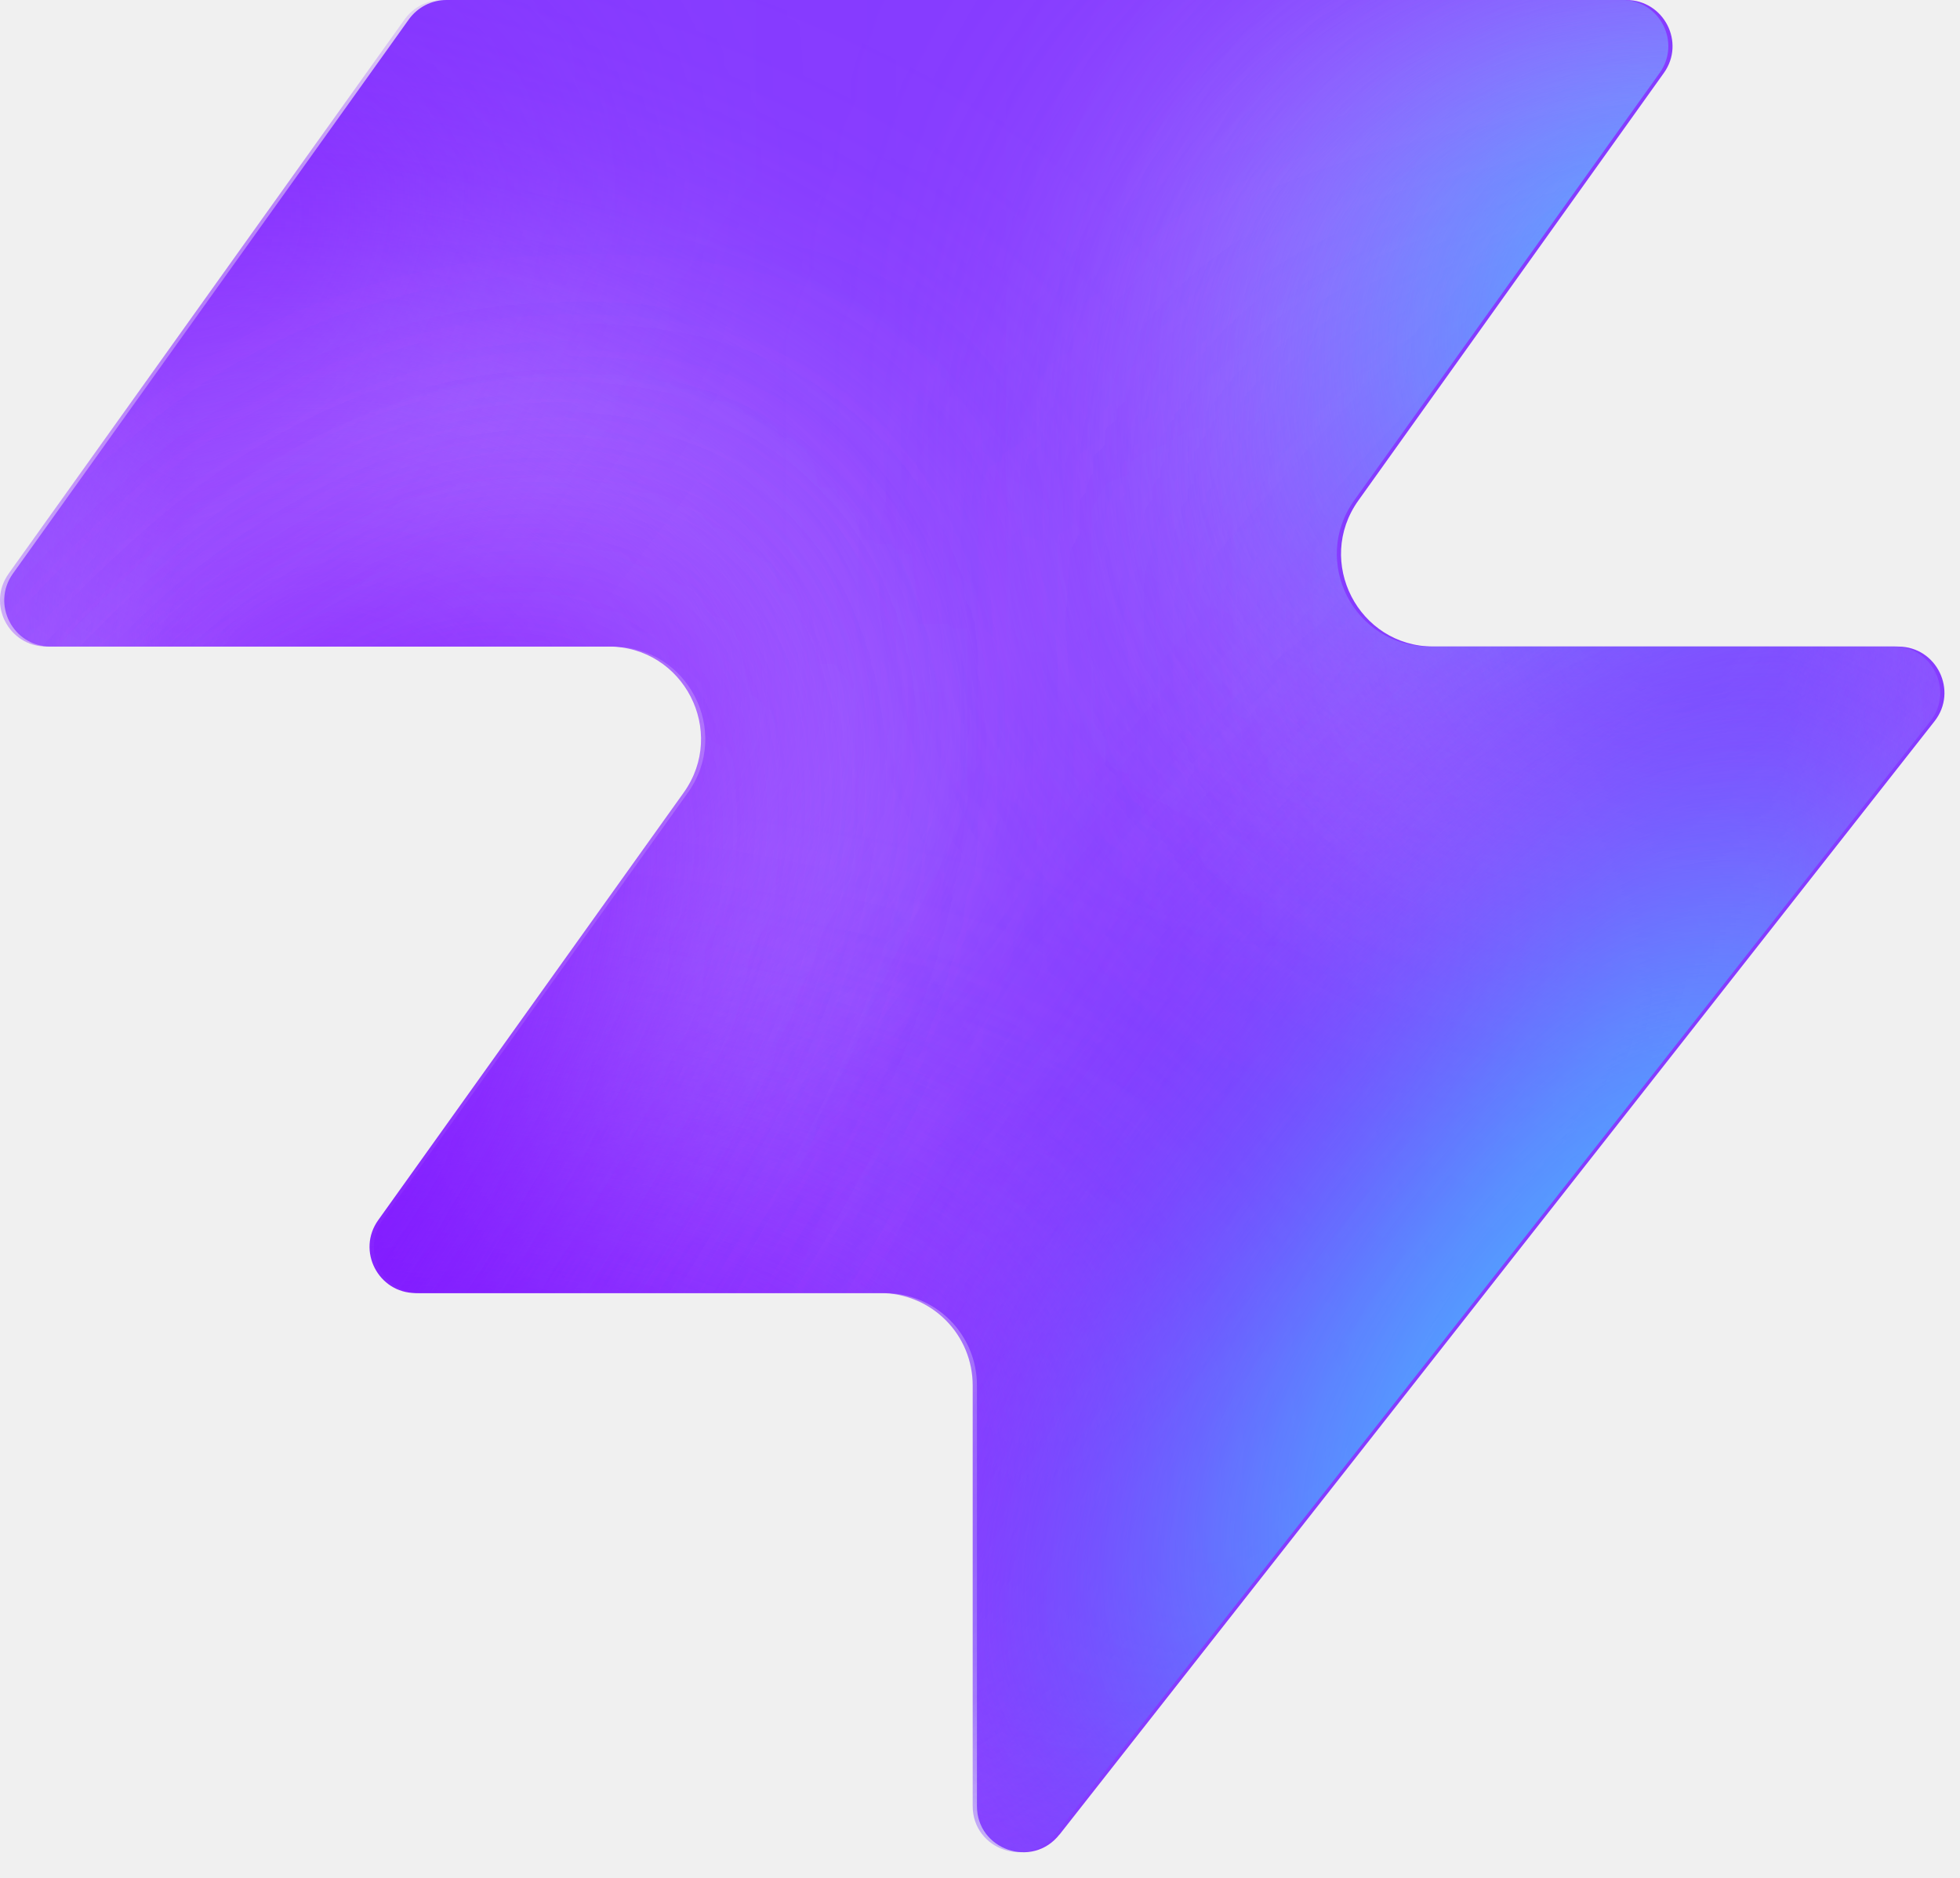
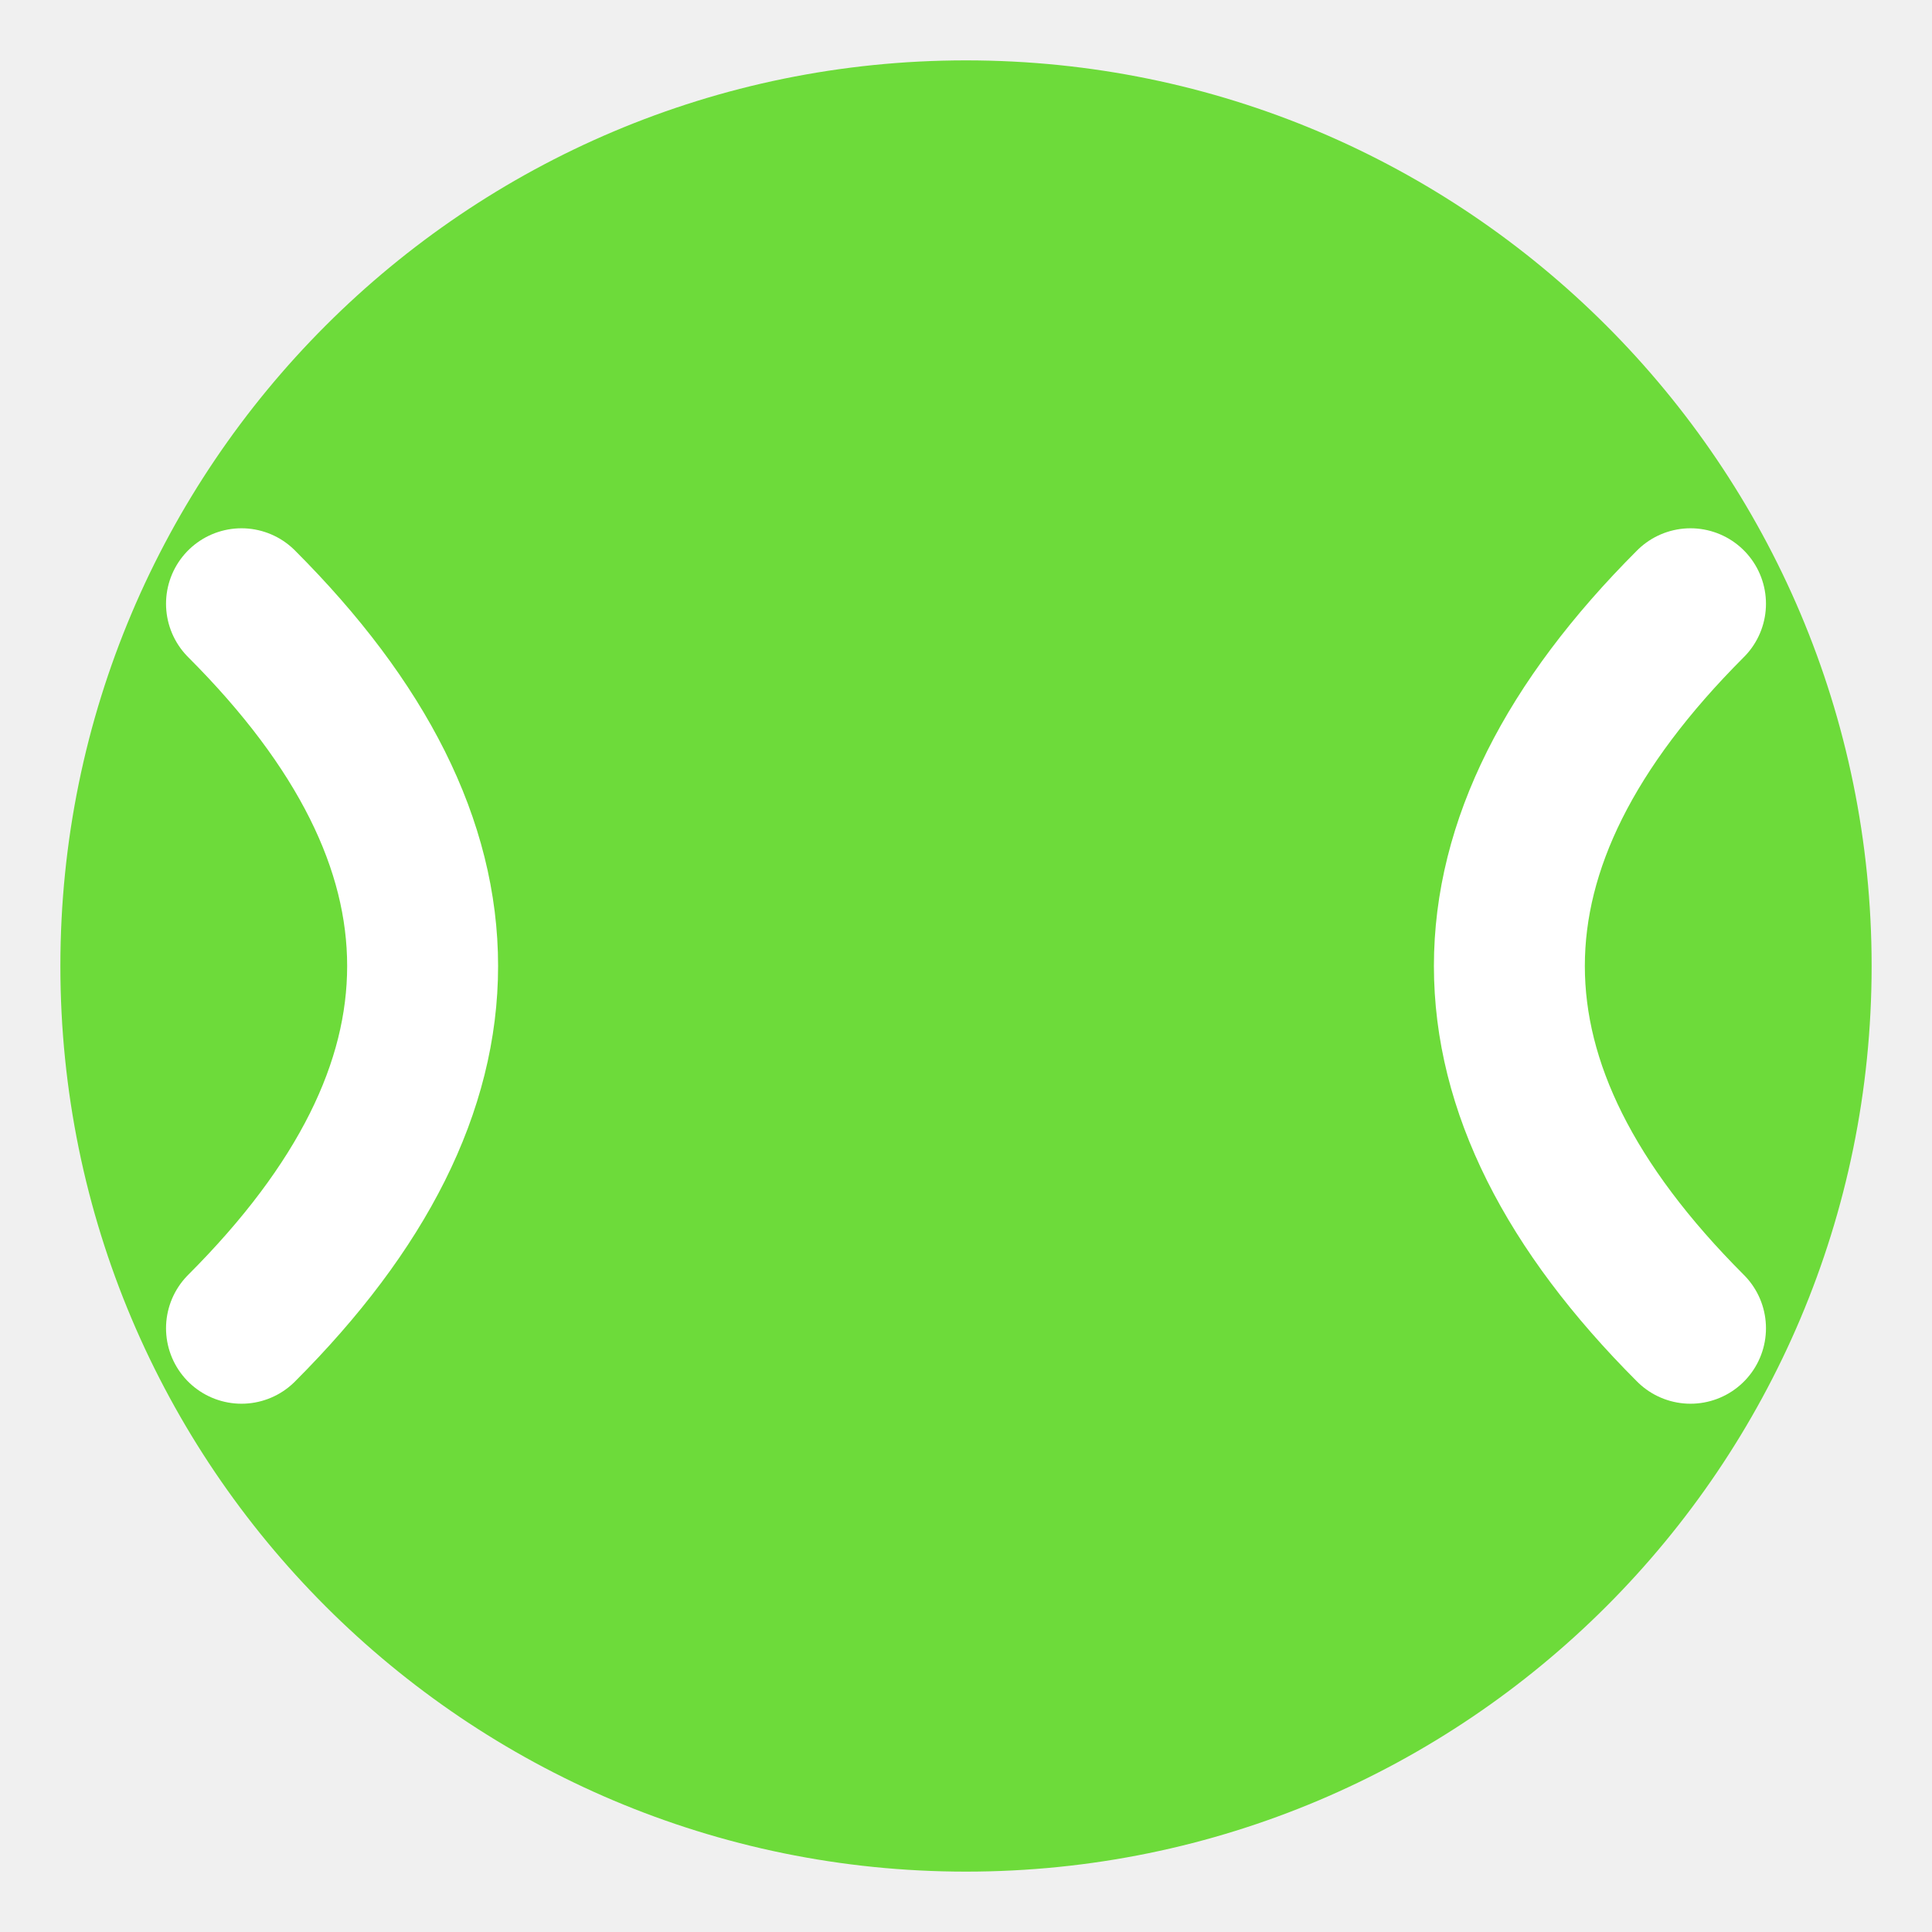
- <svg xmlns="http://www.w3.org/2000/svg" width="48" height="46" fill="none" viewBox="0 0 48 46">
-   <path fill="#863bff" d="M25.946 44.938c-.664.845-2.021.375-2.021-.698V33.937a2.26 2.26 0 0 0-2.262-2.262H10.287c-.92 0-1.456-1.04-.92-1.788l7.48-10.471c1.07-1.497 0-3.578-1.842-3.578H1.237c-.92 0-1.456-1.04-.92-1.788L10.013.474c.214-.297.556-.474.92-.474h28.894c.92 0 1.456 1.04.92 1.788l-7.48 10.471c-1.07 1.498 0 3.579 1.842 3.579h11.377c.943 0 1.473 1.088.89 1.83L25.947 44.94z" style="fill:#863bff;fill:color(display-p3 .525 .23 1);fill-opacity:1" />
-   <mask id="a" width="48" height="46" x="0" y="0" maskUnits="userSpaceOnUse" style="mask-type:alpha">
-     <path fill="#000" d="M25.842 44.938c-.664.844-2.021.375-2.021-.698V33.937a2.26 2.26 0 0 0-2.262-2.262H10.183c-.92 0-1.456-1.04-.92-1.788l7.48-10.471c1.07-1.498 0-3.579-1.842-3.579H1.133c-.92 0-1.456-1.04-.92-1.787L9.91.473c.214-.297.556-.474.92-.474h28.894c.92 0 1.456 1.04.92 1.788l-7.48 10.471c-1.07 1.498 0 3.578 1.842 3.578h11.377c.943 0 1.473 1.088.89 1.832L25.843 44.94z" style="fill:#000;fill-opacity:1" />
-   </mask>
-   <g mask="url(#a)">
-     <g filter="url(#b)">
-       <ellipse cx="5.508" cy="14.704" fill="#ede6ff" rx="5.508" ry="14.704" style="fill:#ede6ff;fill:color(display-p3 .927 .903 1);fill-opacity:1" transform="matrix(.00324 1 1 -.00324 -4.47 31.516)" />
-     </g>
-     <g filter="url(#c)">
-       <ellipse cx="10.399" cy="29.851" fill="#ede6ff" rx="10.399" ry="29.851" style="fill:#ede6ff;fill:color(display-p3 .927 .903 1);fill-opacity:1" transform="matrix(.00324 1 1 -.00324 -39.328 7.883)" />
-     </g>
-     <g filter="url(#d)">
-       <ellipse cx="5.508" cy="30.487" fill="#7e14ff" rx="5.508" ry="30.487" style="fill:#7e14ff;fill:color(display-p3 .492 .077 1);fill-opacity:1" transform="rotate(89.814 -25.913 -14.639)scale(1 -1)" />
-     </g>
-     <g filter="url(#e)">
-       <ellipse cx="5.508" cy="30.599" fill="#7e14ff" rx="5.508" ry="30.599" style="fill:#7e14ff;fill:color(display-p3 .492 .077 1);fill-opacity:1" transform="rotate(89.814 -32.644 -3.334)scale(1 -1)" />
-     </g>
-     <g filter="url(#f)">
-       <ellipse cx="5.508" cy="30.599" fill="#7e14ff" rx="5.508" ry="30.599" style="fill:#7e14ff;fill:color(display-p3 .492 .077 1);fill-opacity:1" transform="matrix(.00324 1 1 -.00324 -34.34 30.47)" />
-     </g>
-     <g filter="url(#g)">
-       <ellipse cx="14.072" cy="22.078" fill="#ede6ff" rx="14.072" ry="22.078" style="fill:#ede6ff;fill:color(display-p3 .927 .903 1);fill-opacity:1" transform="rotate(93.35 24.506 48.493)scale(-1 1)" />
-     </g>
-     <g filter="url(#h)">
-       <ellipse cx="3.47" cy="21.501" fill="#7e14ff" rx="3.47" ry="21.501" style="fill:#7e14ff;fill:color(display-p3 .492 .077 1);fill-opacity:1" transform="rotate(89.009 28.708 47.59)scale(-1 1)" />
-     </g>
-     <g filter="url(#i)">
-       <ellipse cx="3.47" cy="21.501" fill="#7e14ff" rx="3.47" ry="21.501" style="fill:#7e14ff;fill:color(display-p3 .492 .077 1);fill-opacity:1" transform="rotate(89.009 28.708 47.59)scale(-1 1)" />
-     </g>
-     <g filter="url(#j)">
-       <ellipse cx=".387" cy="8.972" fill="#7e14ff" rx="4.407" ry="29.108" style="fill:#7e14ff;fill:color(display-p3 .492 .077 1);fill-opacity:1" transform="rotate(39.51 .387 8.972)" />
-     </g>
-     <g filter="url(#k)">
-       <ellipse cx="47.523" cy="-6.092" fill="#7e14ff" rx="4.407" ry="29.108" style="fill:#7e14ff;fill:color(display-p3 .492 .077 1);fill-opacity:1" transform="rotate(37.892 47.523 -6.092)" />
-     </g>
-     <g filter="url(#l)">
-       <ellipse cx="41.412" cy="6.333" fill="#47bfff" rx="5.971" ry="9.665" style="fill:#47bfff;fill:color(display-p3 .28 .748 1);fill-opacity:1" transform="rotate(37.892 41.412 6.333)" />
-     </g>
-     <g filter="url(#m)">
-       <ellipse cx="-1.879" cy="38.332" fill="#7e14ff" rx="4.407" ry="29.108" style="fill:#7e14ff;fill:color(display-p3 .492 .077 1);fill-opacity:1" transform="rotate(37.892 -1.88 38.332)" />
-     </g>
-     <g filter="url(#n)">
-       <ellipse cx="-1.879" cy="38.332" fill="#7e14ff" rx="4.407" ry="29.108" style="fill:#7e14ff;fill:color(display-p3 .492 .077 1);fill-opacity:1" transform="rotate(37.892 -1.88 38.332)" />
-     </g>
-     <g filter="url(#o)">
-       <ellipse cx="35.651" cy="29.907" fill="#7e14ff" rx="4.407" ry="29.108" style="fill:#7e14ff;fill:color(display-p3 .492 .077 1);fill-opacity:1" transform="rotate(37.892 35.651 29.907)" />
-     </g>
-     <g filter="url(#p)">
-       <ellipse cx="38.418" cy="32.4" fill="#47bfff" rx="5.971" ry="15.297" style="fill:#47bfff;fill:color(display-p3 .28 .748 1);fill-opacity:1" transform="rotate(37.892 38.418 32.4)" />
-     </g>
-   </g>
-   <defs>
-     <filter id="b" width="60.045" height="41.654" x="-19.77" y="16.149" color-interpolation-filters="sRGB" filterUnits="userSpaceOnUse">
-       <feFlood flood-opacity="0" result="BackgroundImageFix" />
-       <feBlend in="SourceGraphic" in2="BackgroundImageFix" result="shape" />
-       <feGaussianBlur result="effect1_foregroundBlur_2002_17158" stdDeviation="7.659" />
-     </filter>
-     <filter id="c" width="90.34" height="51.437" x="-54.613" y="-7.533" color-interpolation-filters="sRGB" filterUnits="userSpaceOnUse">
-       <feFlood flood-opacity="0" result="BackgroundImageFix" />
-       <feBlend in="SourceGraphic" in2="BackgroundImageFix" result="shape" />
-       <feGaussianBlur result="effect1_foregroundBlur_2002_17158" stdDeviation="7.659" />
-     </filter>
-     <filter id="d" width="79.355" height="29.4" x="-49.64" y="2.03" color-interpolation-filters="sRGB" filterUnits="userSpaceOnUse">
-       <feFlood flood-opacity="0" result="BackgroundImageFix" />
-       <feBlend in="SourceGraphic" in2="BackgroundImageFix" result="shape" />
-       <feGaussianBlur result="effect1_foregroundBlur_2002_17158" stdDeviation="4.596" />
-     </filter>
-     <filter id="e" width="79.579" height="29.4" x="-45.045" y="20.029" color-interpolation-filters="sRGB" filterUnits="userSpaceOnUse">
-       <feFlood flood-opacity="0" result="BackgroundImageFix" />
-       <feBlend in="SourceGraphic" in2="BackgroundImageFix" result="shape" />
-       <feGaussianBlur result="effect1_foregroundBlur_2002_17158" stdDeviation="4.596" />
-     </filter>
-     <filter id="f" width="79.579" height="29.4" x="-43.513" y="21.178" color-interpolation-filters="sRGB" filterUnits="userSpaceOnUse">
-       <feFlood flood-opacity="0" result="BackgroundImageFix" />
-       <feBlend in="SourceGraphic" in2="BackgroundImageFix" result="shape" />
-       <feGaussianBlur result="effect1_foregroundBlur_2002_17158" stdDeviation="4.596" />
-     </filter>
-     <filter id="g" width="74.749" height="58.852" x="15.756" y="-17.901" color-interpolation-filters="sRGB" filterUnits="userSpaceOnUse">
-       <feFlood flood-opacity="0" result="BackgroundImageFix" />
-       <feBlend in="SourceGraphic" in2="BackgroundImageFix" result="shape" />
-       <feGaussianBlur result="effect1_foregroundBlur_2002_17158" stdDeviation="7.659" />
-     </filter>
-     <filter id="h" width="61.377" height="25.362" x="23.548" y="2.284" color-interpolation-filters="sRGB" filterUnits="userSpaceOnUse">
-       <feFlood flood-opacity="0" result="BackgroundImageFix" />
-       <feBlend in="SourceGraphic" in2="BackgroundImageFix" result="shape" />
-       <feGaussianBlur result="effect1_foregroundBlur_2002_17158" stdDeviation="4.596" />
-     </filter>
-     <filter id="i" width="61.377" height="25.362" x="23.548" y="2.284" color-interpolation-filters="sRGB" filterUnits="userSpaceOnUse">
-       <feFlood flood-opacity="0" result="BackgroundImageFix" />
-       <feBlend in="SourceGraphic" in2="BackgroundImageFix" result="shape" />
-       <feGaussianBlur result="effect1_foregroundBlur_2002_17158" stdDeviation="4.596" />
-     </filter>
-     <filter id="j" width="56.045" height="63.649" x="-27.636" y="-22.853" color-interpolation-filters="sRGB" filterUnits="userSpaceOnUse">
-       <feFlood flood-opacity="0" result="BackgroundImageFix" />
-       <feBlend in="SourceGraphic" in2="BackgroundImageFix" result="shape" />
-       <feGaussianBlur result="effect1_foregroundBlur_2002_17158" stdDeviation="4.596" />
-     </filter>
-     <filter id="k" width="54.814" height="64.646" x="20.116" y="-38.415" color-interpolation-filters="sRGB" filterUnits="userSpaceOnUse">
-       <feFlood flood-opacity="0" result="BackgroundImageFix" />
-       <feBlend in="SourceGraphic" in2="BackgroundImageFix" result="shape" />
-       <feGaussianBlur result="effect1_foregroundBlur_2002_17158" stdDeviation="4.596" />
-     </filter>
-     <filter id="l" width="33.541" height="35.313" x="24.641" y="-11.323" color-interpolation-filters="sRGB" filterUnits="userSpaceOnUse">
-       <feFlood flood-opacity="0" result="BackgroundImageFix" />
-       <feBlend in="SourceGraphic" in2="BackgroundImageFix" result="shape" />
-       <feGaussianBlur result="effect1_foregroundBlur_2002_17158" stdDeviation="4.596" />
-     </filter>
-     <filter id="m" width="54.814" height="64.646" x="-29.286" y="6.009" color-interpolation-filters="sRGB" filterUnits="userSpaceOnUse">
-       <feFlood flood-opacity="0" result="BackgroundImageFix" />
-       <feBlend in="SourceGraphic" in2="BackgroundImageFix" result="shape" />
-       <feGaussianBlur result="effect1_foregroundBlur_2002_17158" stdDeviation="4.596" />
-     </filter>
-     <filter id="n" width="54.814" height="64.646" x="-29.286" y="6.009" color-interpolation-filters="sRGB" filterUnits="userSpaceOnUse">
-       <feFlood flood-opacity="0" result="BackgroundImageFix" />
-       <feBlend in="SourceGraphic" in2="BackgroundImageFix" result="shape" />
-       <feGaussianBlur result="effect1_foregroundBlur_2002_17158" stdDeviation="4.596" />
-     </filter>
-     <filter id="o" width="54.814" height="64.646" x="8.244" y="-2.416" color-interpolation-filters="sRGB" filterUnits="userSpaceOnUse">
-       <feFlood flood-opacity="0" result="BackgroundImageFix" />
-       <feBlend in="SourceGraphic" in2="BackgroundImageFix" result="shape" />
-       <feGaussianBlur result="effect1_foregroundBlur_2002_17158" stdDeviation="4.596" />
-     </filter>
-     <filter id="p" width="39.409" height="43.623" x="18.713" y="10.588" color-interpolation-filters="sRGB" filterUnits="userSpaceOnUse">
-       <feFlood flood-opacity="0" result="BackgroundImageFix" />
-       <feBlend in="SourceGraphic" in2="BackgroundImageFix" result="shape" />
-       <feGaussianBlur result="effect1_foregroundBlur_2002_17158" stdDeviation="4.596" />
-     </filter>
-   </defs>
+ <svg xmlns="http://www.w3.org/2000/svg" viewBox="0 0 32 32">
+   <circle cx="16" cy="16" r="15" fill="#6ddb3a" />
+   <path d="M4 10 Q10 16 4 22" stroke="white" stroke-width="2.5" fill="none" stroke-linecap="round" />
+   <path d="M28 10 Q22 16 28 22" stroke="white" stroke-width="2.5" fill="none" stroke-linecap="round" />
</svg>
